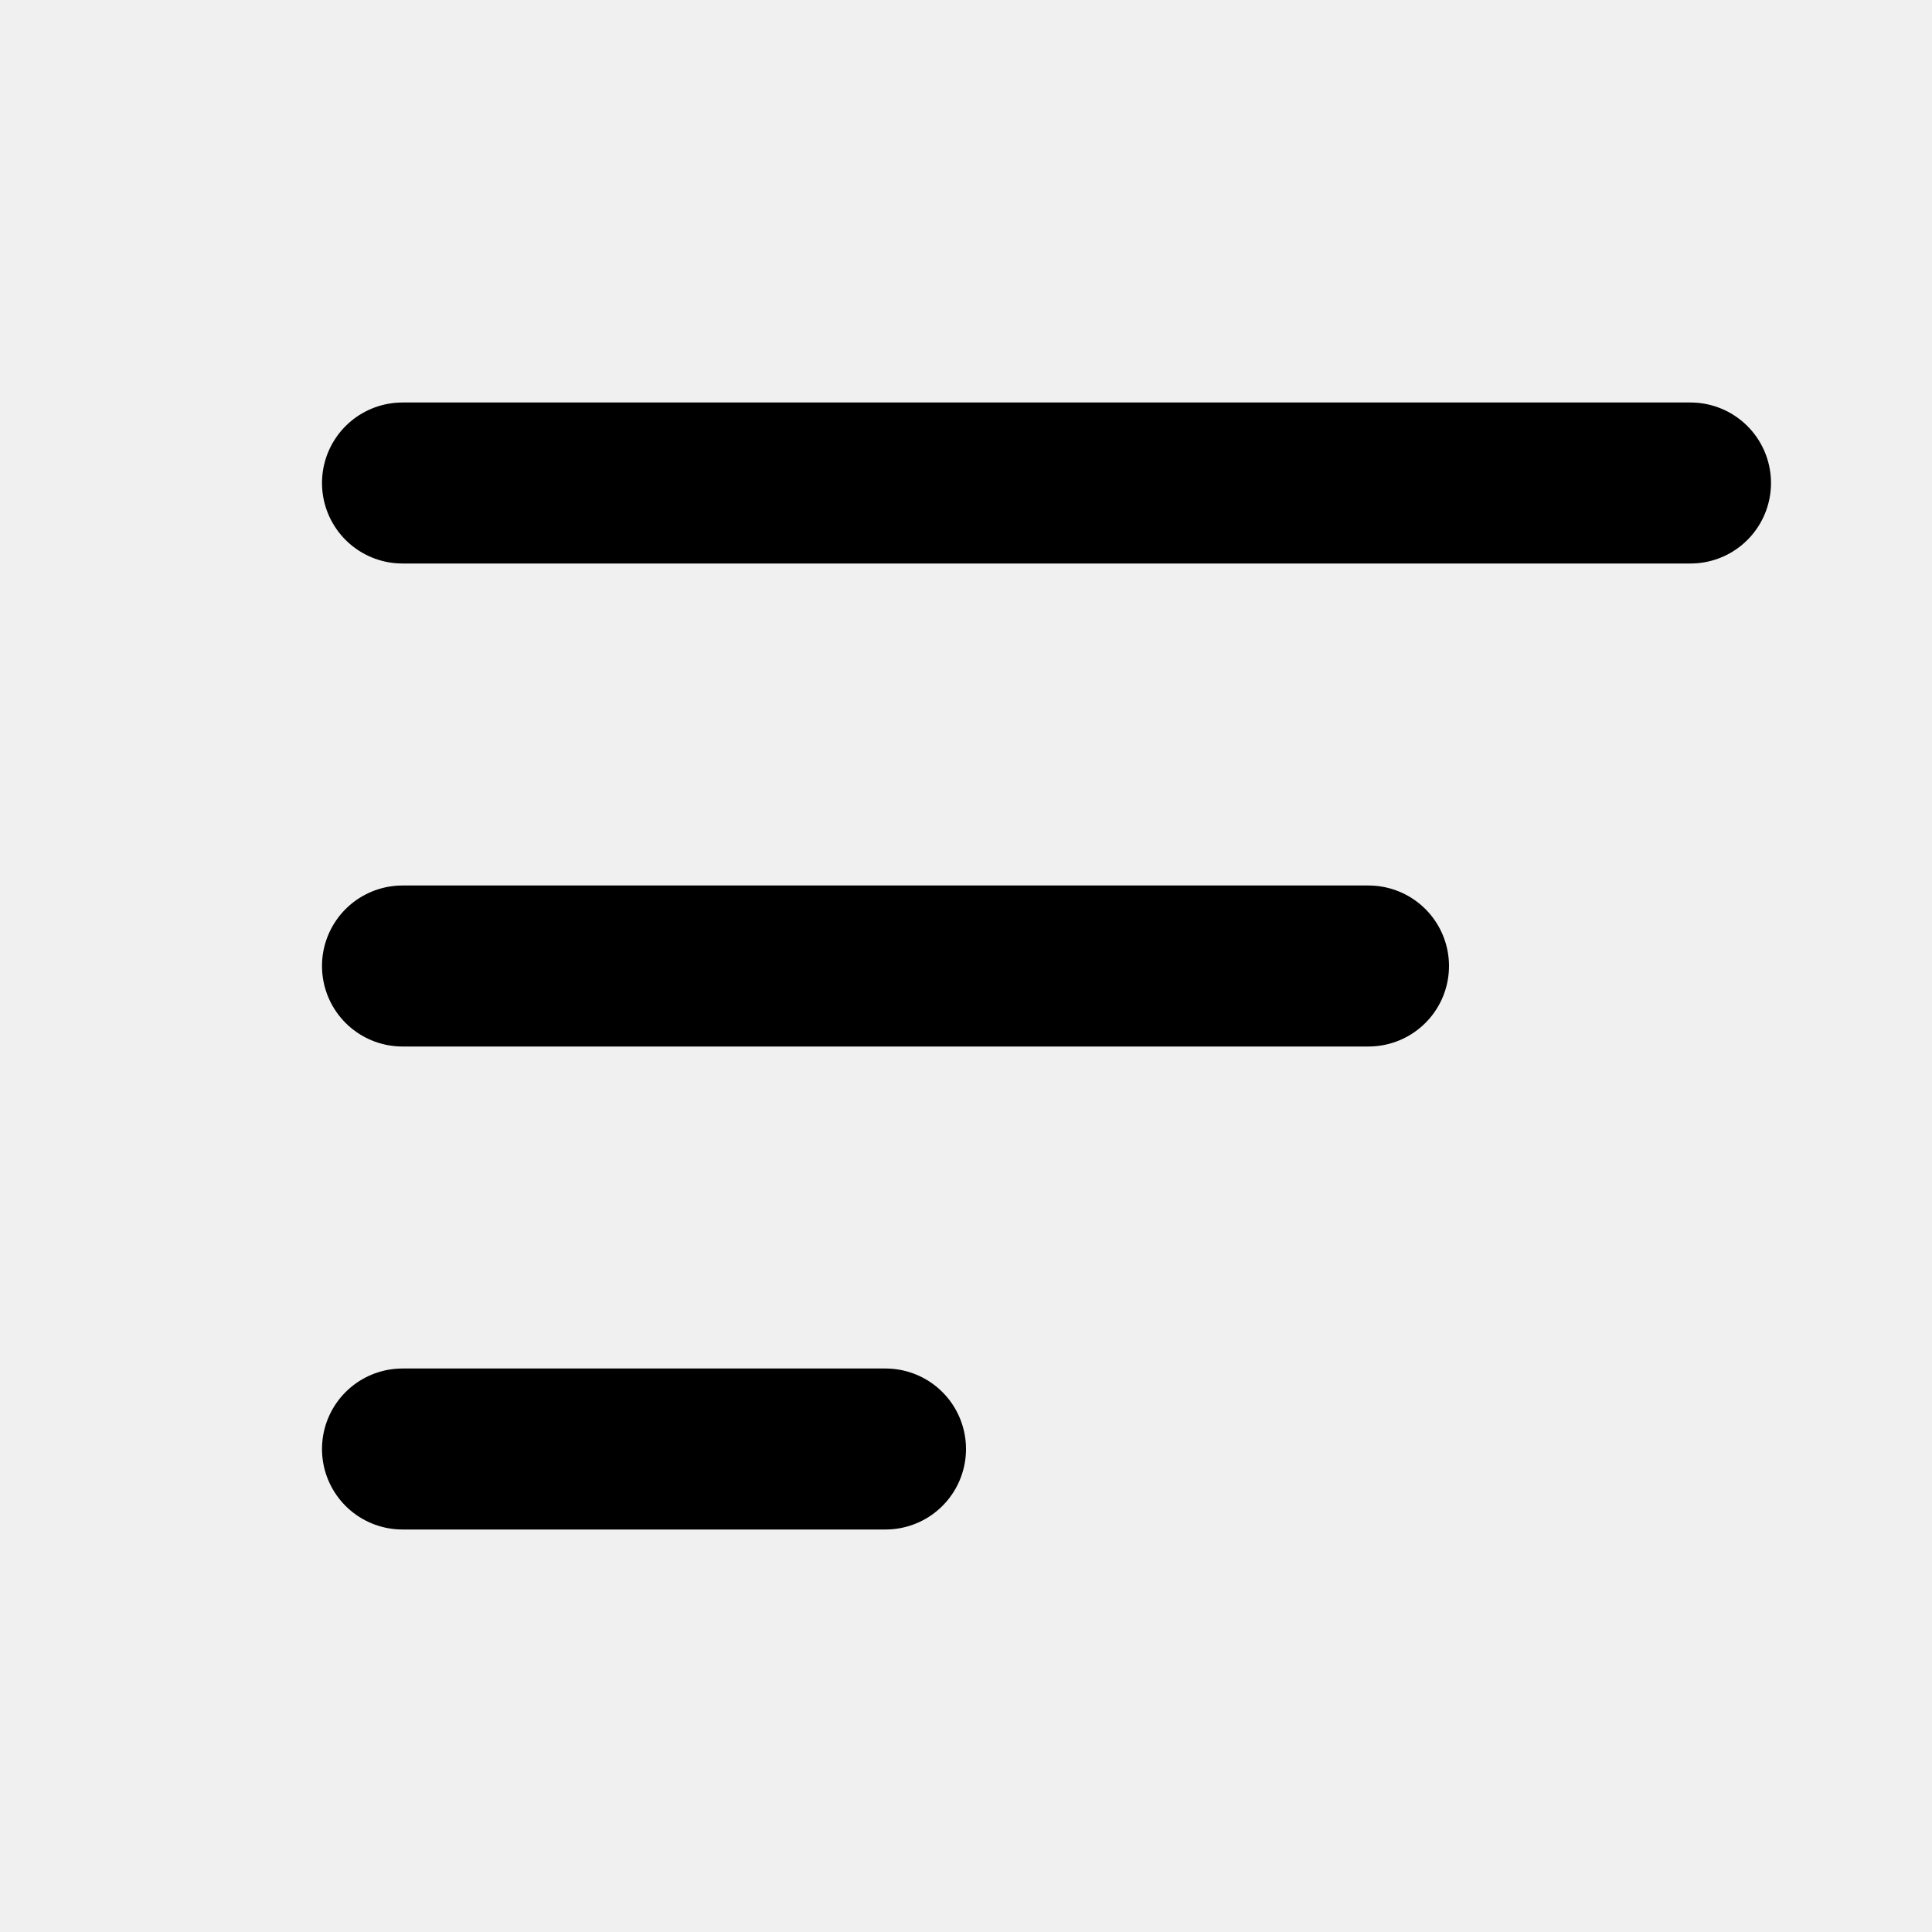
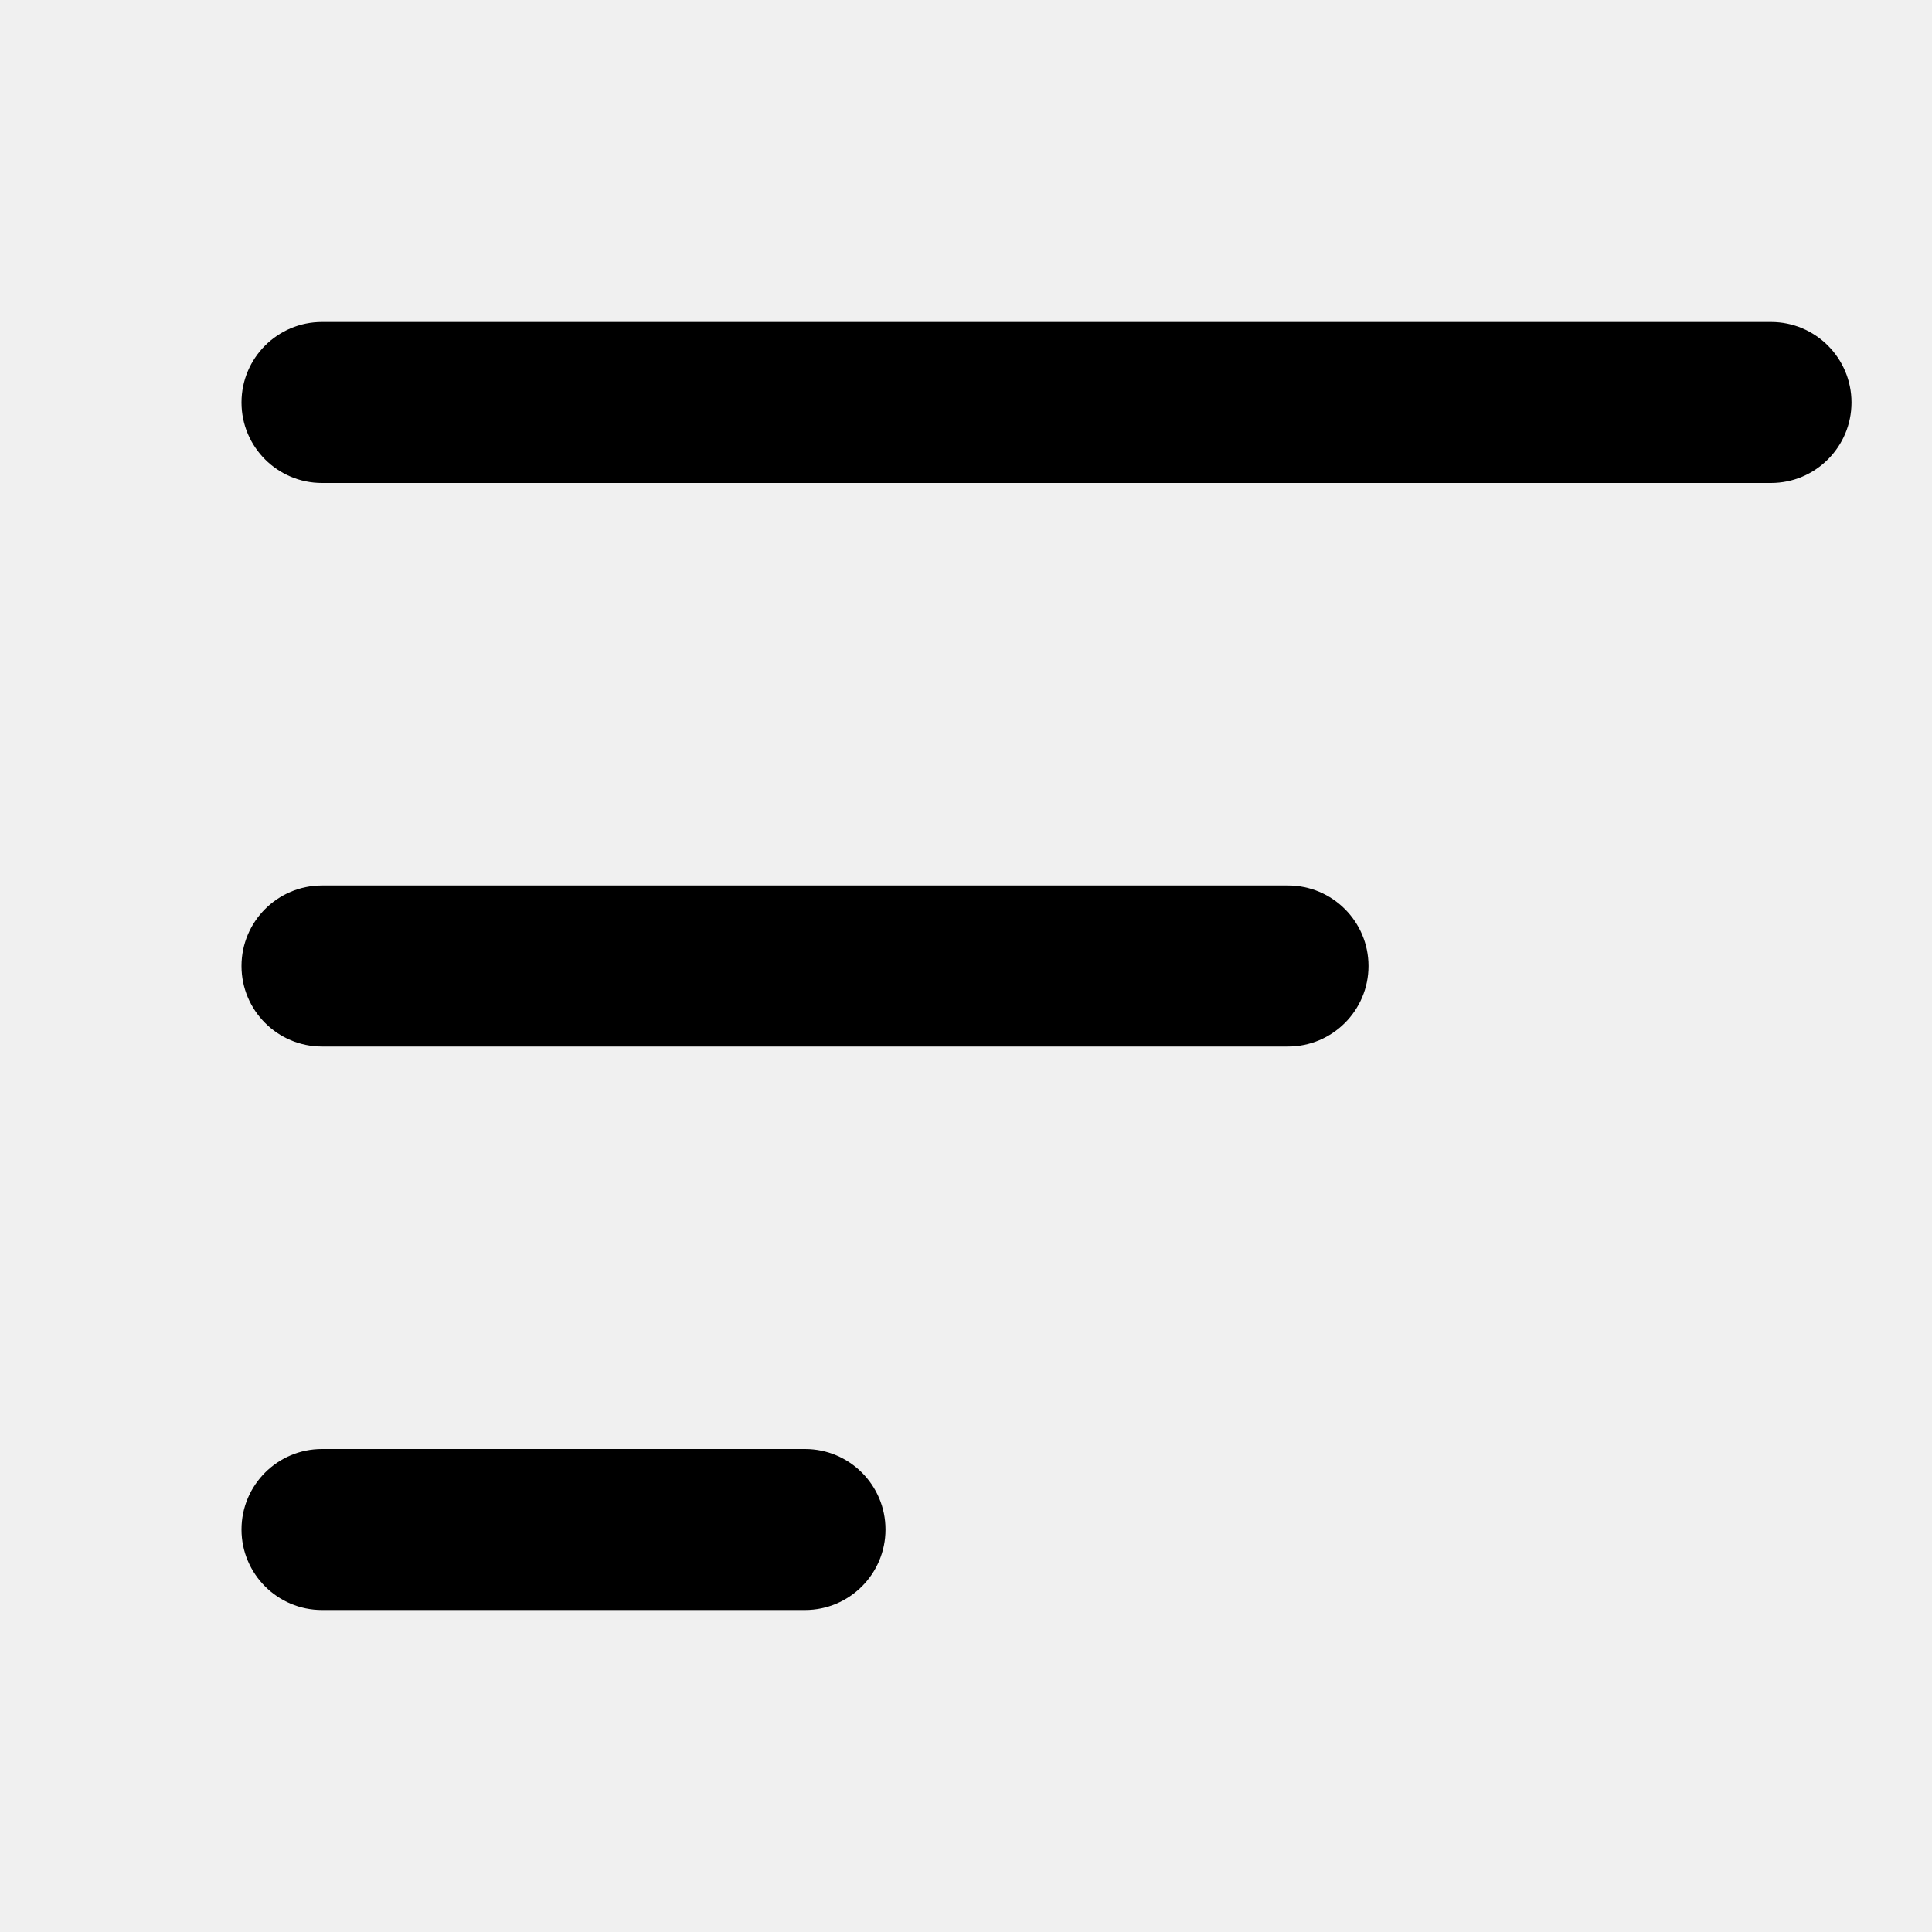
<svg xmlns="http://www.w3.org/2000/svg" width="24" height="24" viewBox="0 0 24 24" fill="none">
  <g clip-path="url(#clip0)">
-     <path d="M5 18H11" stroke="black" stroke-width="2" stroke-linecap="round" stroke-linejoin="round" />
-     <path d="M5 12H17" stroke="black" stroke-width="2" stroke-linecap="round" stroke-linejoin="round" />
-     <path d="M5 6H21" stroke="black" stroke-width="2" stroke-linecap="round" stroke-linejoin="round" />
+     <path fill-rule="evenodd" clip-rule="evenodd" d="M3 5C3 4.448 3.448 4 4 4H22C22.552 4 23 4.448 23 5C23 5.552 22.552 6 22 6H4C3.448 6 3 5.552 3 5ZM3 12C3 11.448 3.448 11 4 11H16C16.552 11 17 11.448 17 12C17 12.552 16.552 13 16 13H4C3.448 13 3 12.552 3 12ZM3 19C3 18.448 3.448 18 4 18H10C10.552 18 11 18.448 11 19C11 19.552 10.552 20 10 20H4C3.448 20 3 19.552 3 19Z" fill="black" />
  </g>
  <defs>
    <clipPath id="clip0">
      <rect width="24" height="24" fill="white" />
    </clipPath>
  </defs>
</svg>
